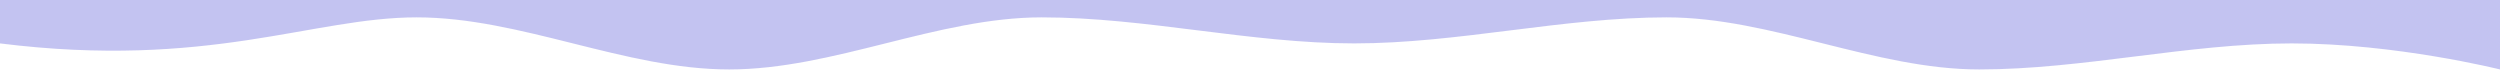
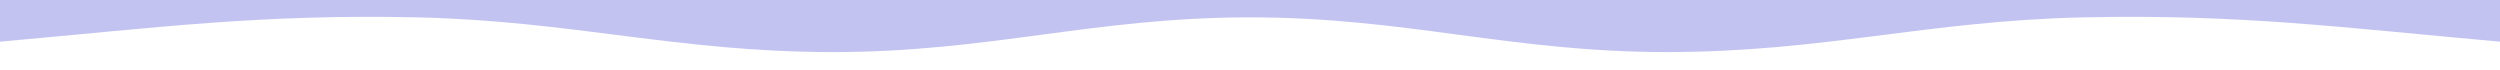
<svg xmlns="http://www.w3.org/2000/svg" viewBox="0 0 1440 40" preserveAspectRatio="none">
-   <path fill="#8888E4" fill-opacity="0.5" d="M0,25            C120,40 180,10 240,10            C300,10 360,40 420,40            C480,40 540,10 600,10            C660,10 720,25 780,25            C840,25 900,10 960,10            C1020,10 1080,40 1140,40            C1200,40 1260,25 1320,25            C1380,25 1440,40 1440,40            L1440,0 L0,0 Z">
-     <animate attributeName="d" values="M0,25               C120,40 180,10 240,10               C300,10 360,40 420,40               C480,40 540,10 600,10               C660,10 720,25 780,25               C840,25 900,10 960,10               C1020,10 1080,40 1140,40               C1200,40 1260,25 1320,25               C1380,25 1440,40 1440,40               L1440,0 L0,0 Z;                M0,40               C120,25 180,40 240,40               C300,40 360,10 420,10               C480,10 540,40 600,40               C660,40 720,10 780,10               C840,10 900,25 960,25               C1020,25 1080,10 1140,10               C1200,10 1260,40 1320,40               C1380,40 1440,25 1440,25               L1440,0 L0,0 Z;                M0,25               C120,40 180,10 240,10               C300,10 360,40 420,40               C480,40 540,10 600,10               C660,10 720,25 780,25               C840,25 900,10 960,10               C1020,10 1080,40 1140,40               C1200,40 1260,25 1320,25               C1380,25 1440,40 1440,40               L1440,0 L0,0 Z" dur="3s" repeatCount="indefinite" />
-   </path>
+   <path fill="#8888E4" fill-opacity="0.5" d="M0,24        C90,16 150,8 240,10        C330,12 390,30 480,30        C570,30 630,10 720,10        C810,10 870,30 960,30        C1050,30 1110,12 1200,10        C1290,8 1350,16 1440,24        L1440,0 L0,0 Z" />
</svg>
